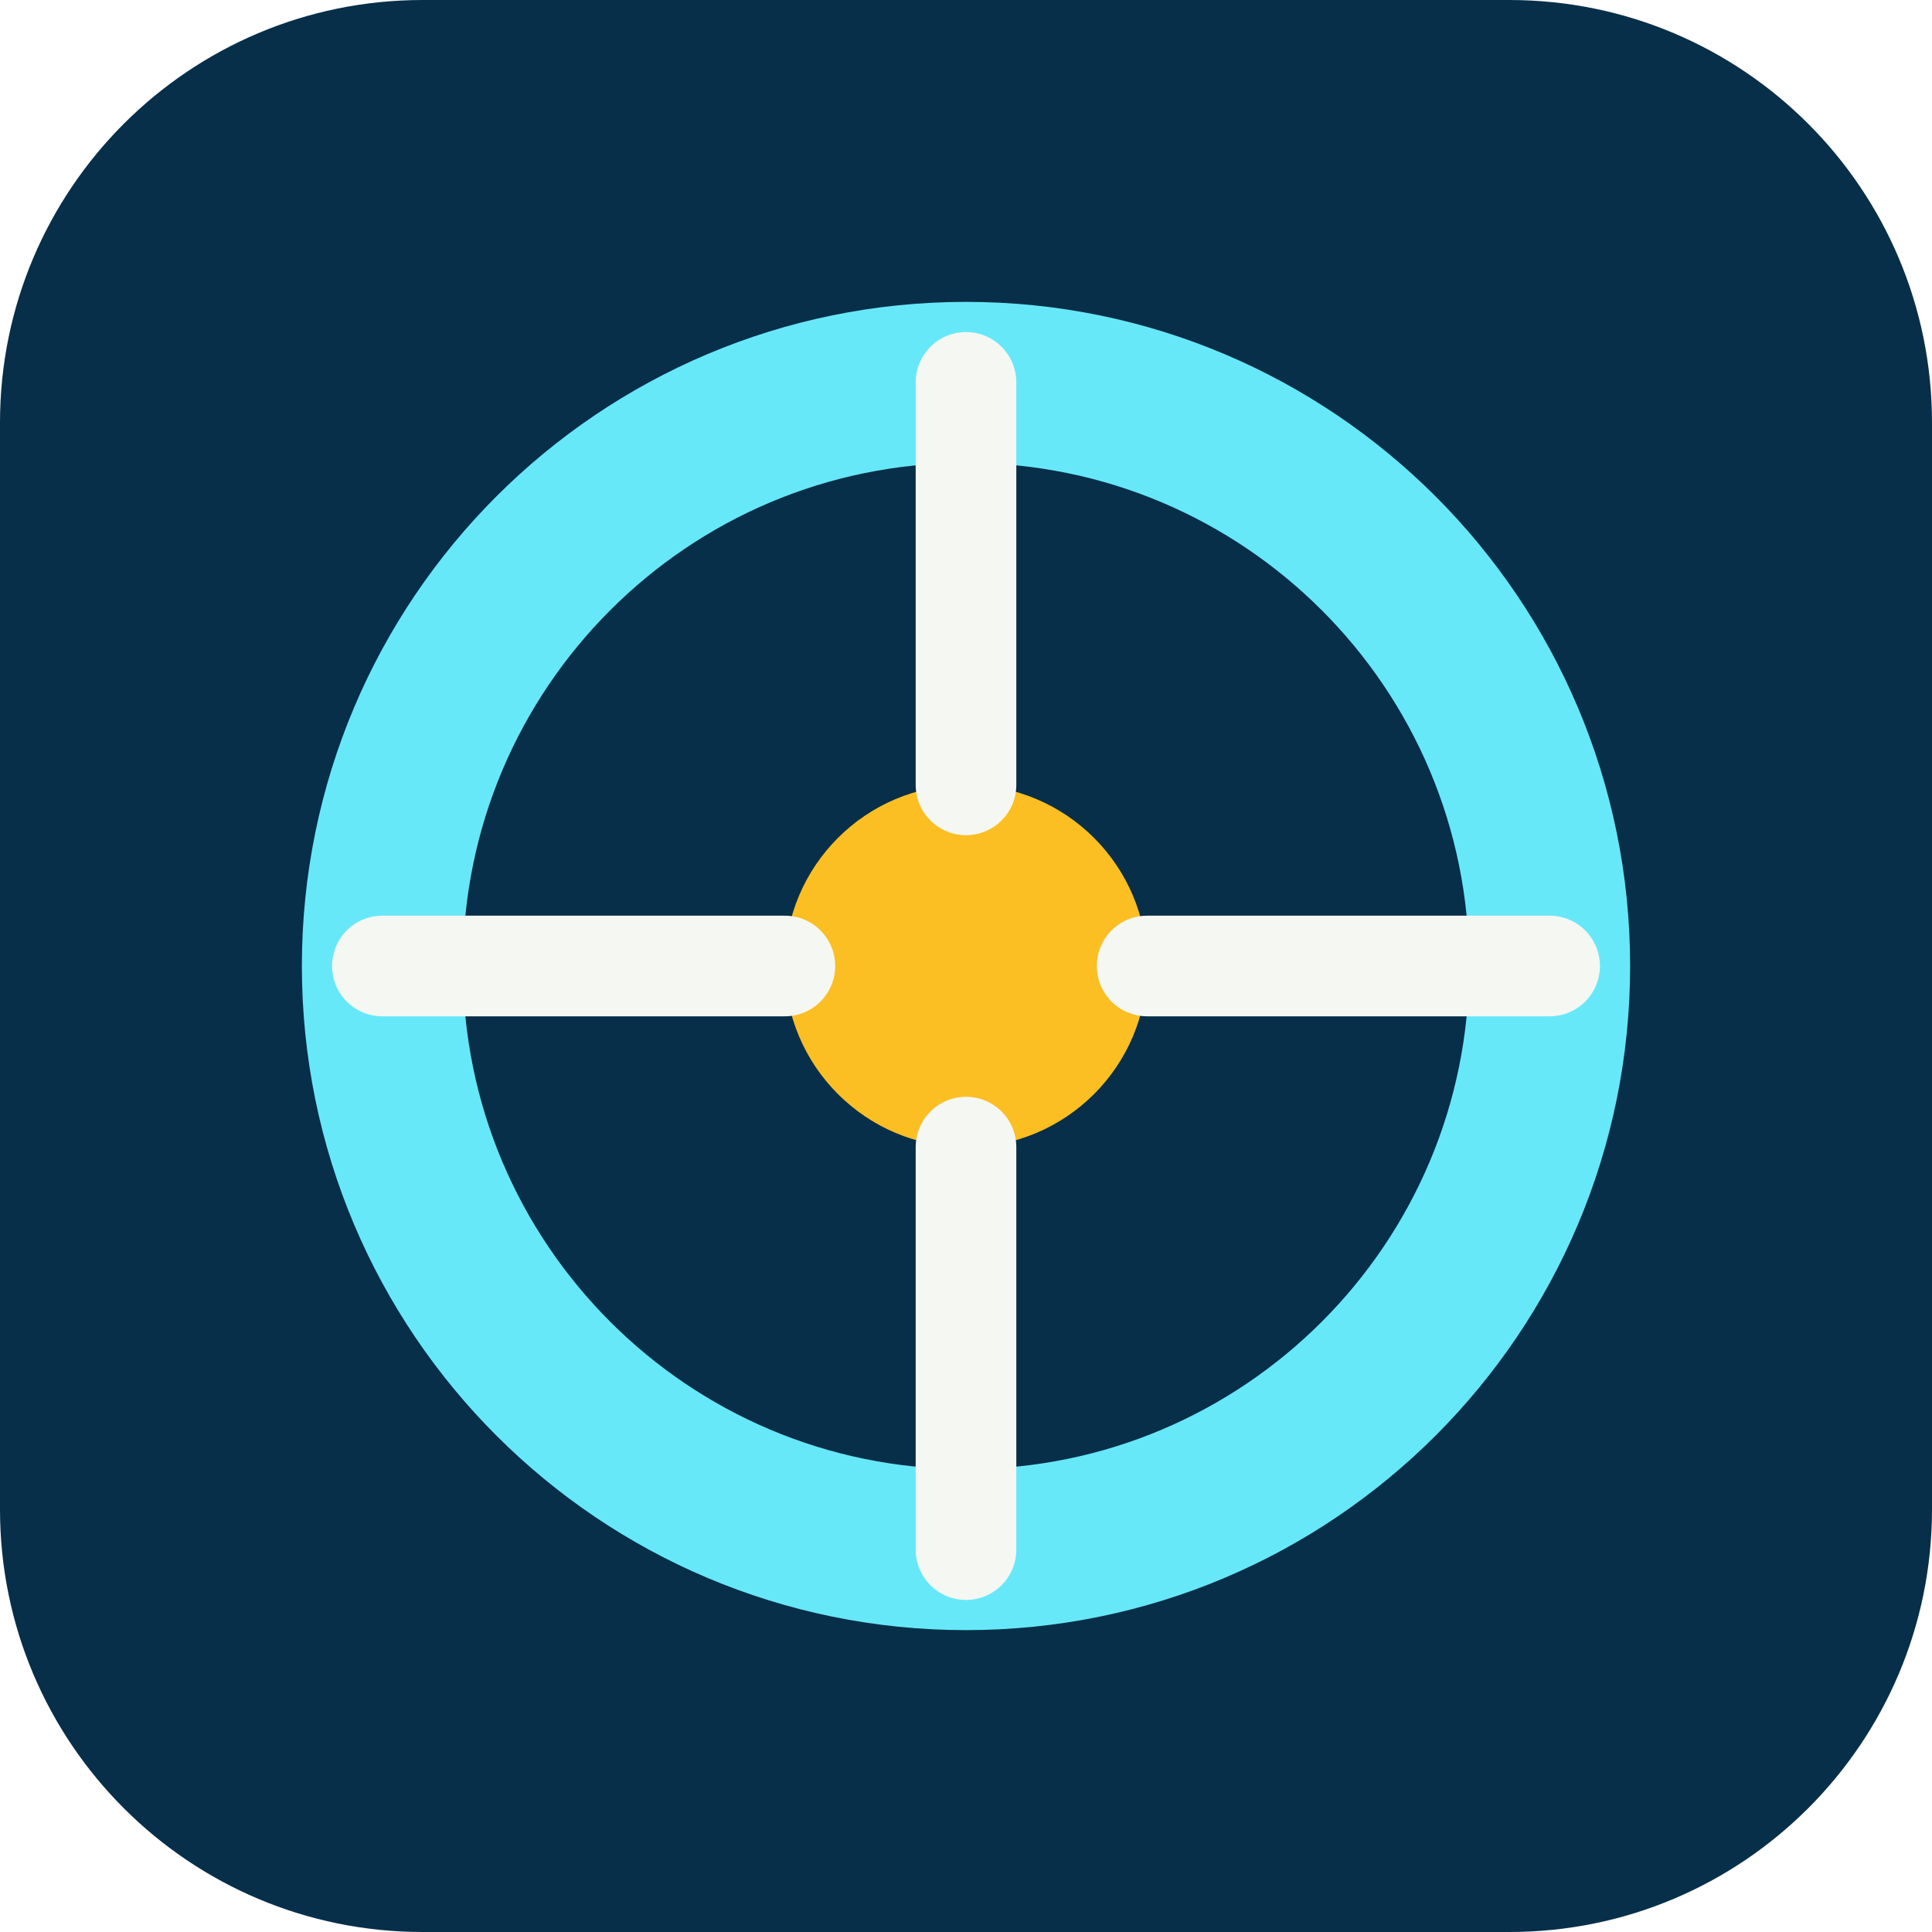
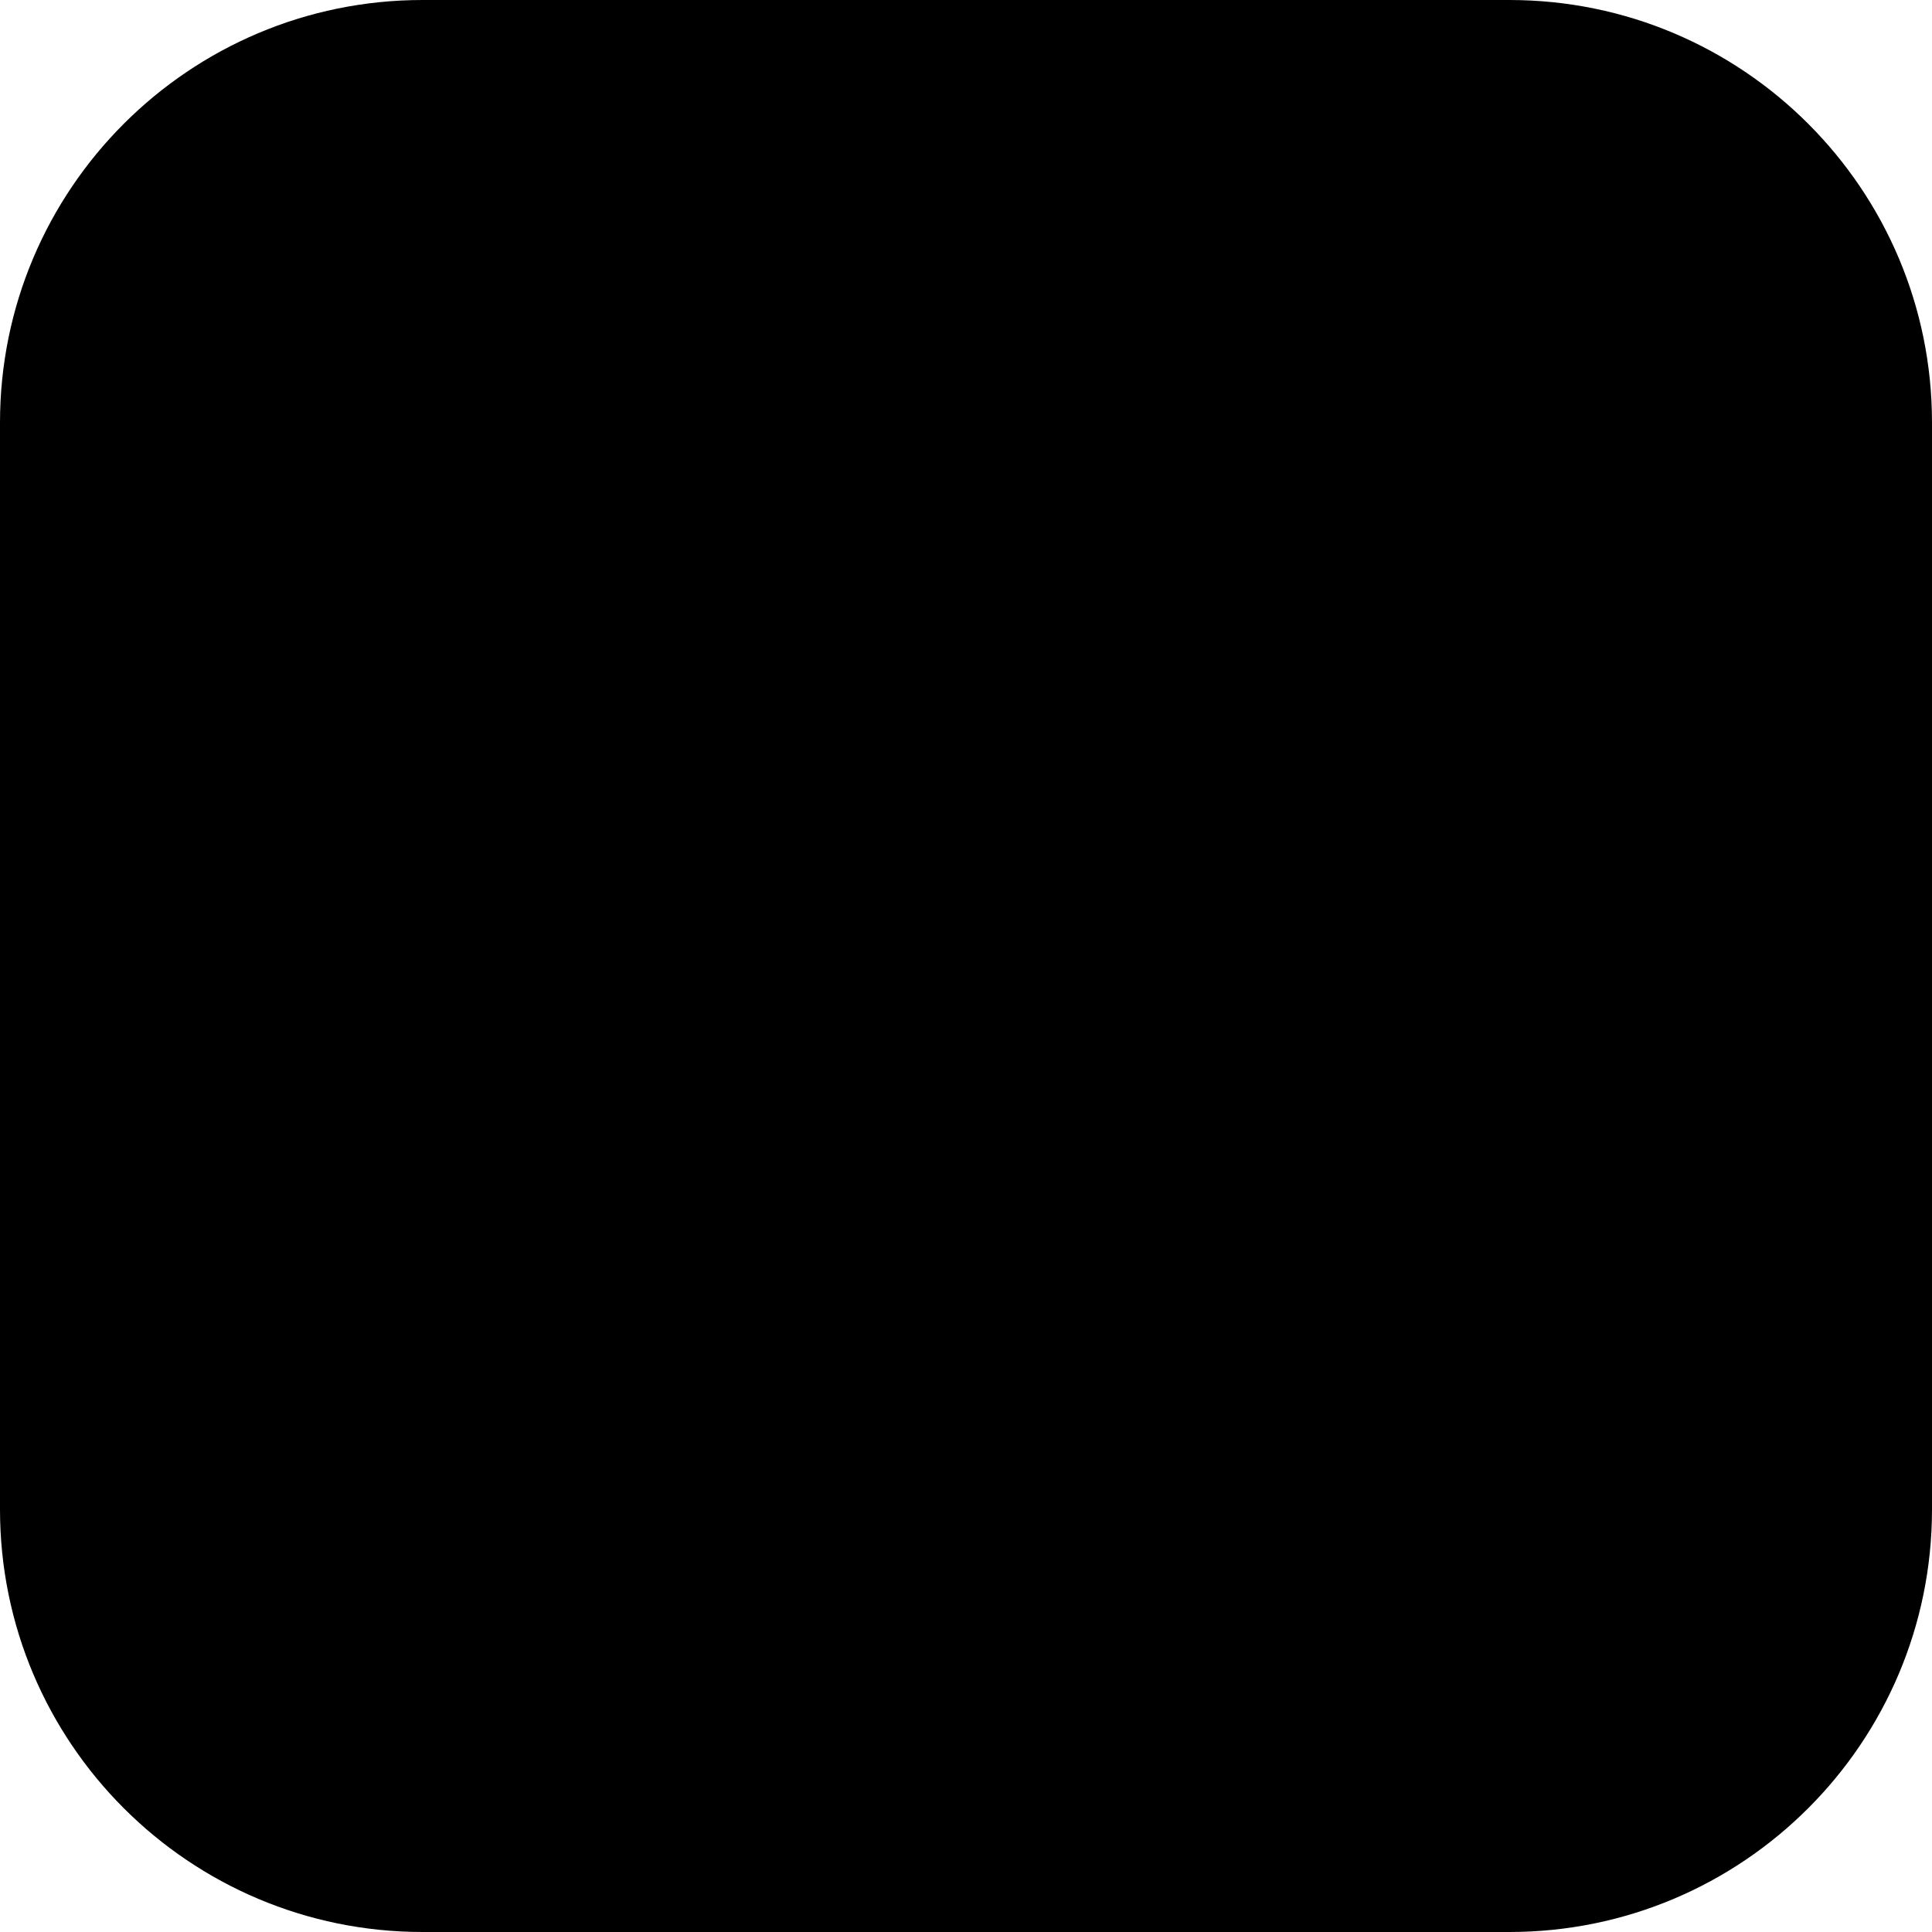
<svg xmlns="http://www.w3.org/2000/svg" viewBox="0 0 192 192" role="img" aria-label="Semantic Systems">
-   <rect width="192" height="192" rx="42" fill="#082f49" />
-   <circle cx="96" cy="96" r="58" fill="none" stroke="#67e8f9" stroke-width="16" />
-   <circle cx="96" cy="96" r="18" fill="#fbbf24" />
-   <path d="M96 38v40M96 114v40M38 96h40M114 96h40" stroke="#f5f7f2" stroke-width="10" stroke-linecap="round" />
+   <rect width="192" height="192" rx="42" fill="oklch(0.293 0.063 243.2)" />
+   <circle cx="96" cy="96" r="58" fill="none" stroke="oklch(0.865 0.115 207.1)" stroke-width="16" />
+   <circle cx="96" cy="96" r="18" fill="oklch(0.837 0.164 84.4)" />
+   <path d="M96 38v40M96 114v40M38 96h40M114 96h40" stroke="oklch(0.973 0.007 124.4)" stroke-width="10" stroke-linecap="round" />
</svg>
